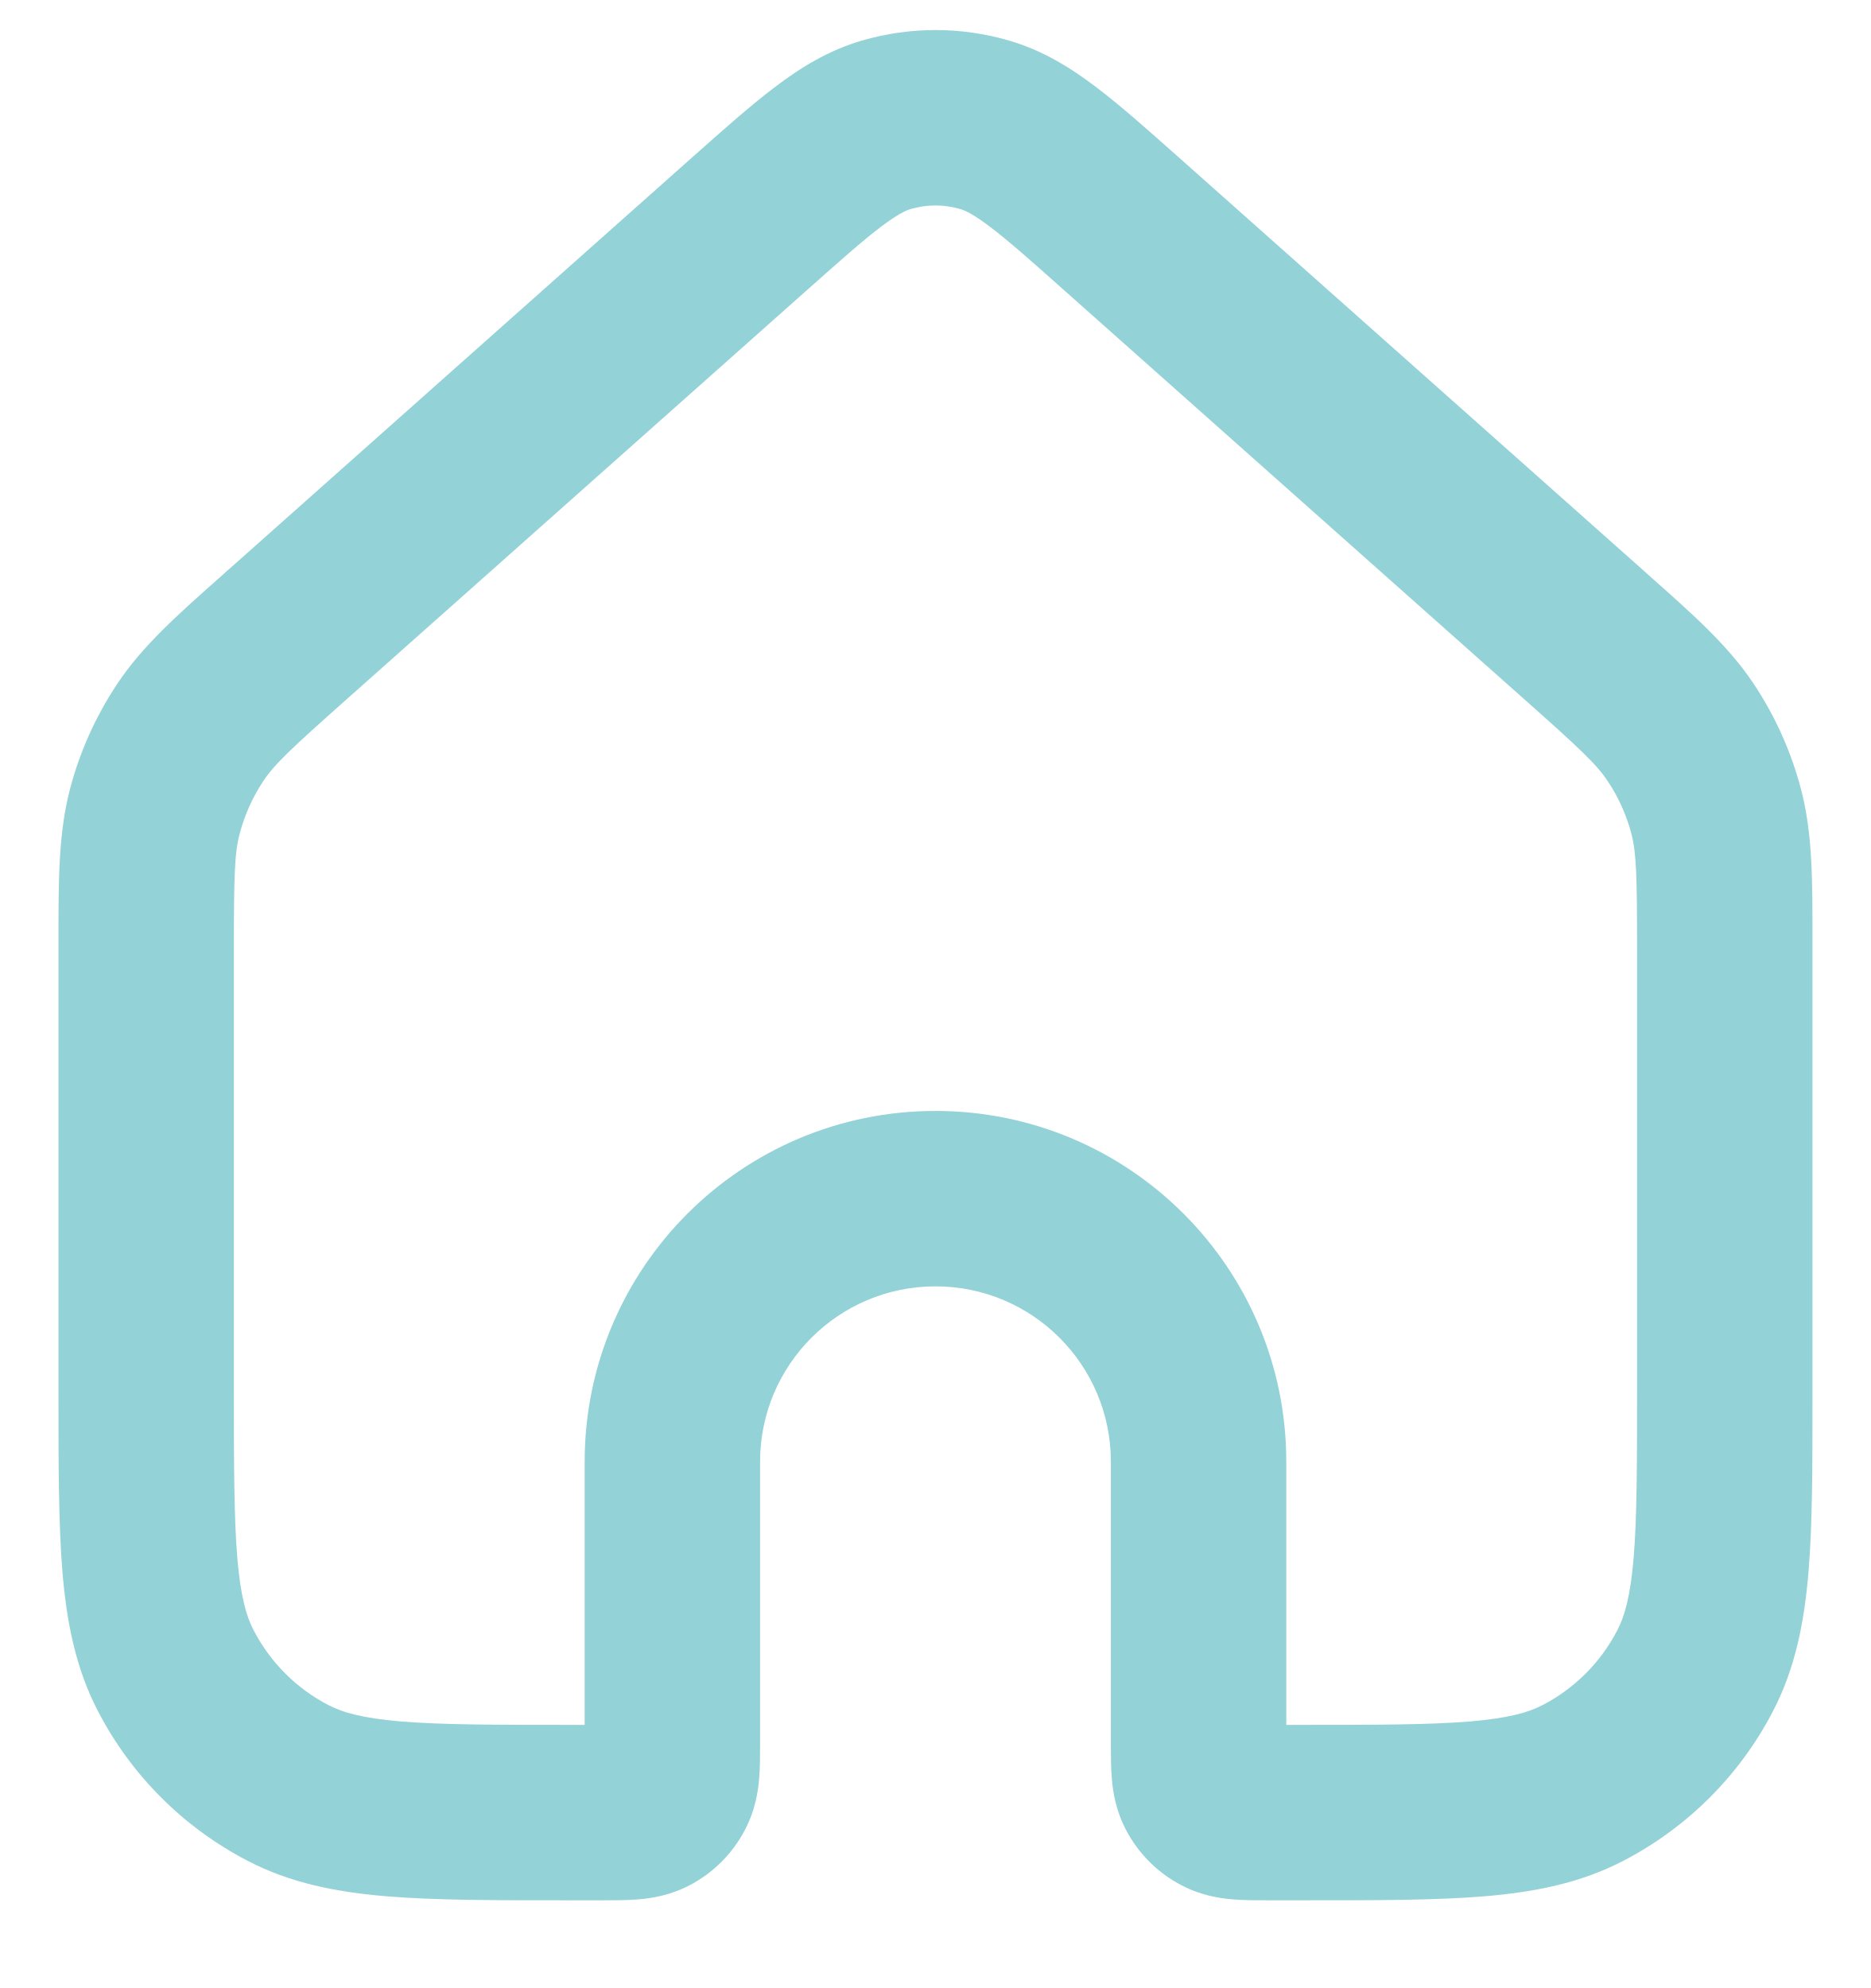
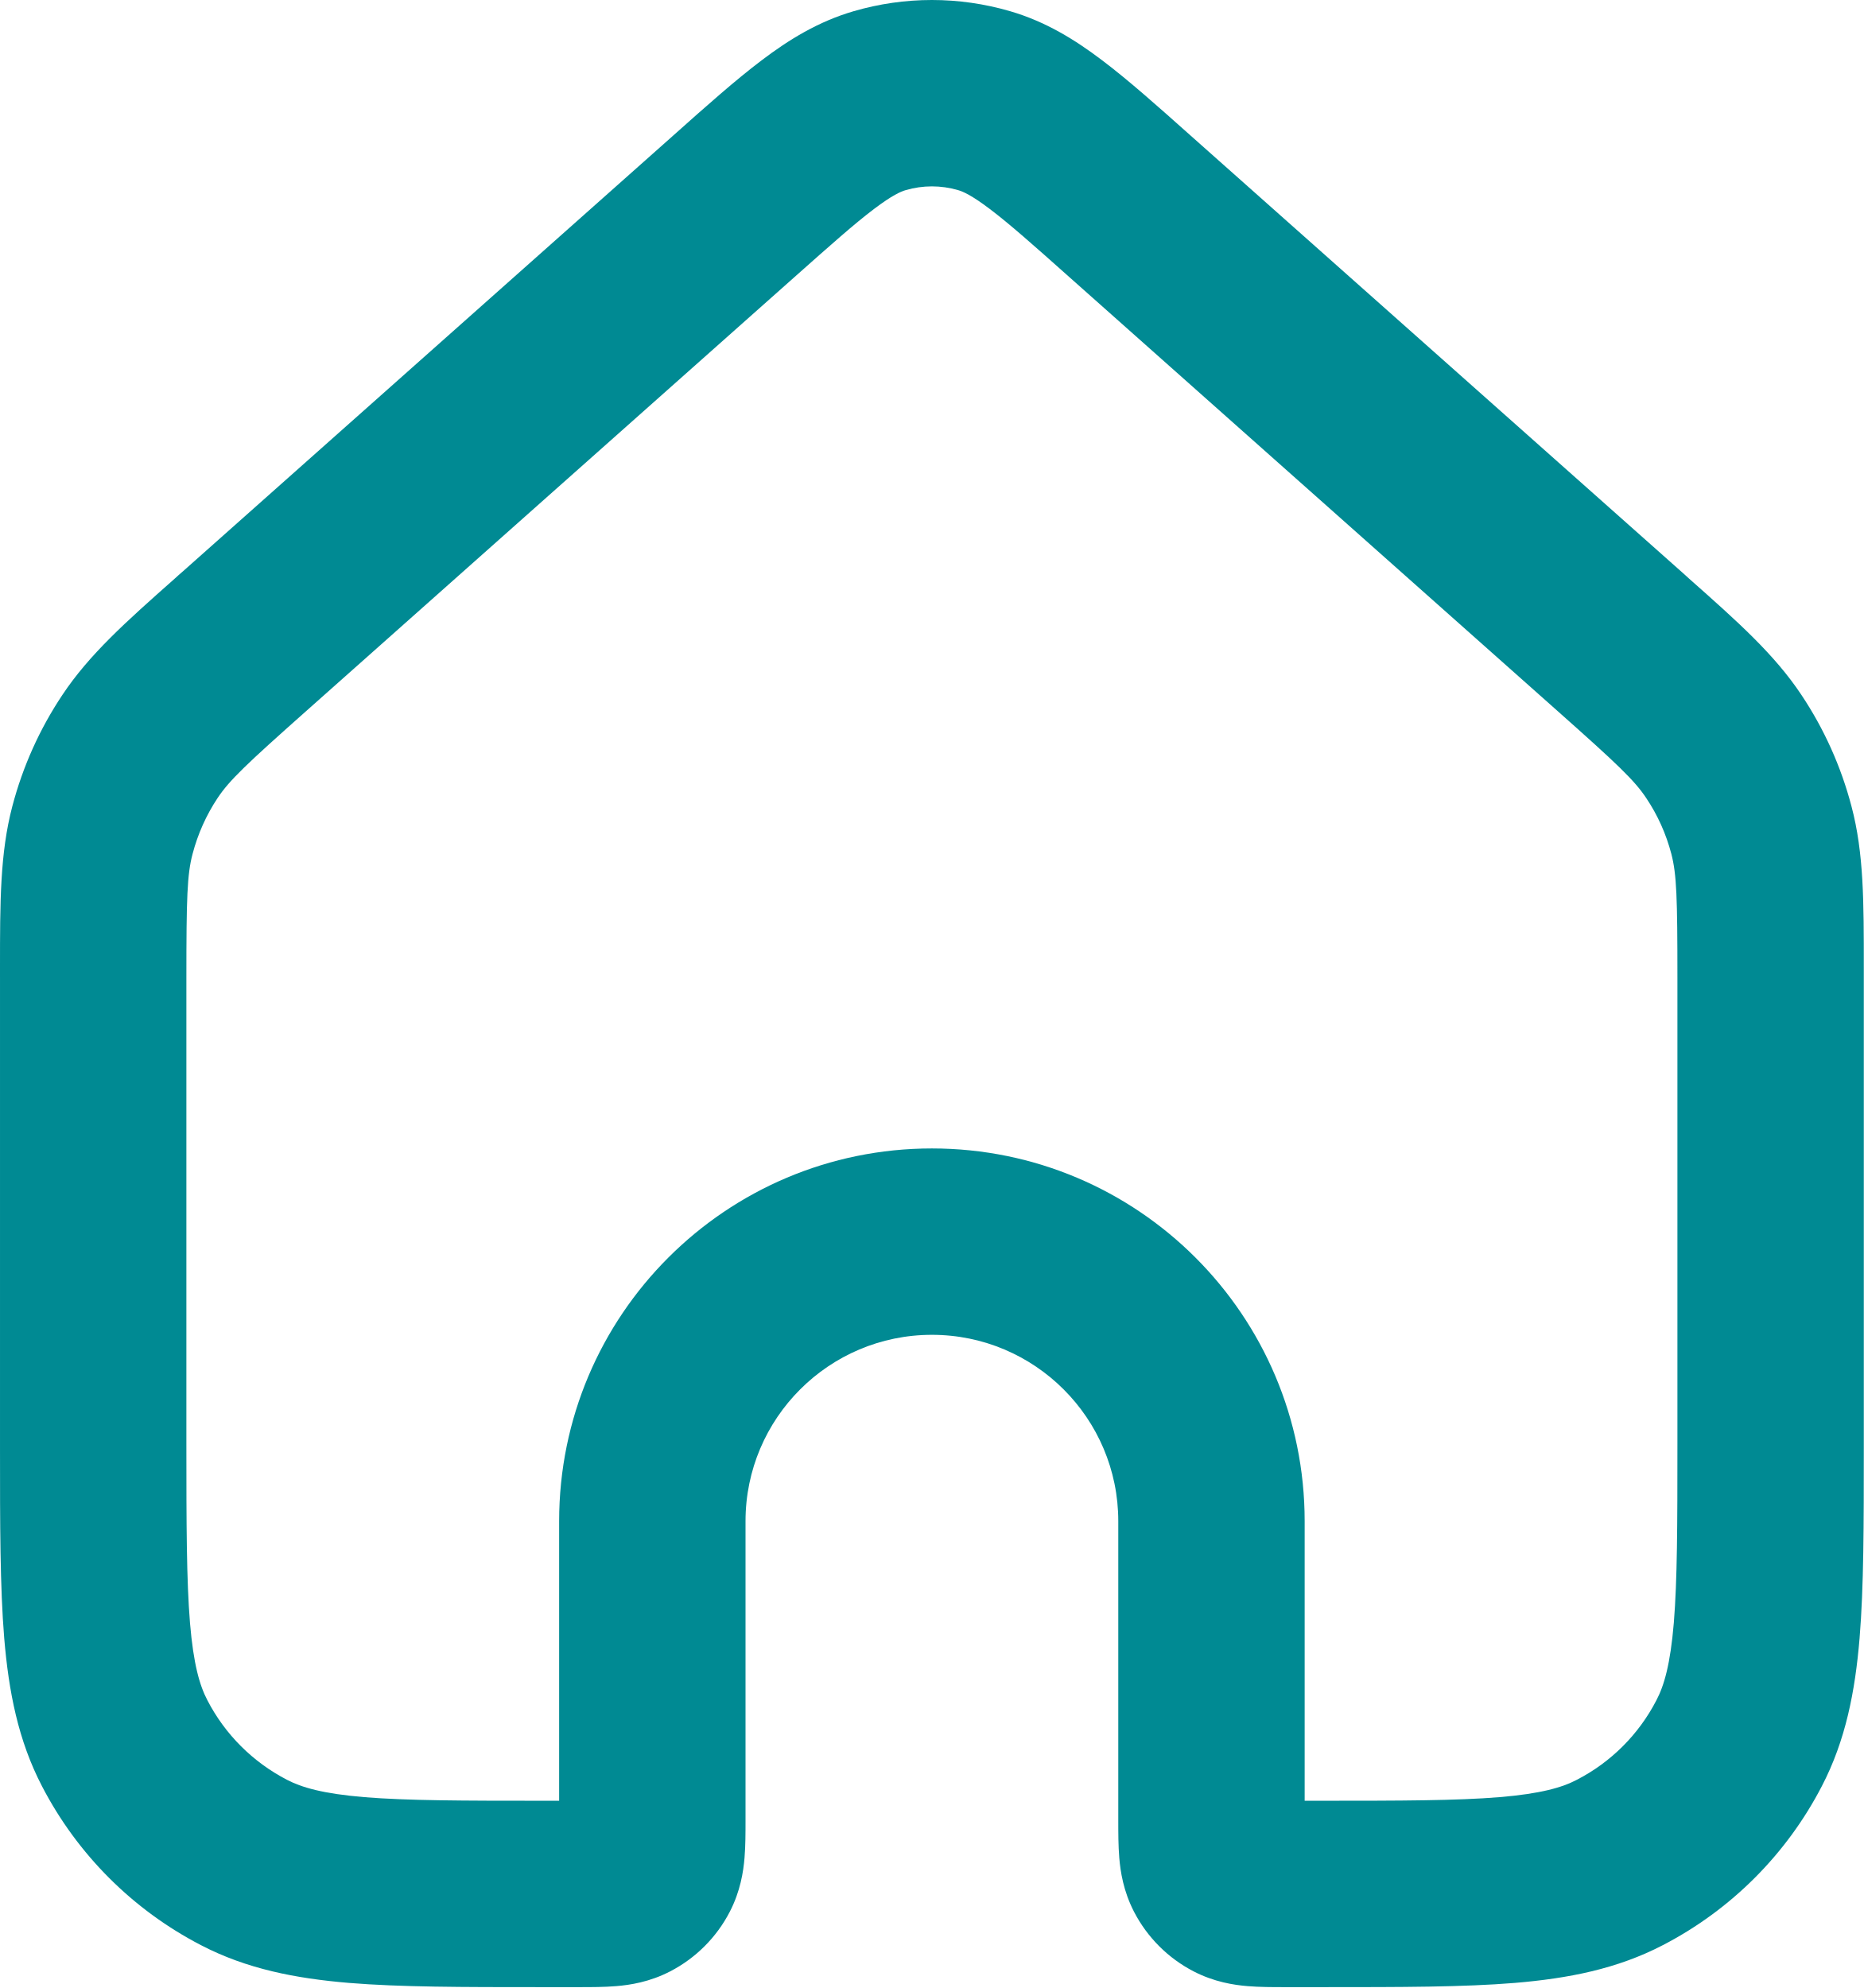
- <svg xmlns="http://www.w3.org/2000/svg" width="16" height="17" viewBox="0 0 16 17" fill="none">
-   <path fill-rule="evenodd" clip-rule="evenodd" d="M8.21 1.787C8.073 1.747 7.927 1.747 7.79 1.787C7.751 1.798 7.682 1.827 7.534 1.939C7.379 2.056 7.19 2.224 6.894 2.487L2.964 5.98C2.482 6.408 2.346 6.537 2.251 6.68C2.16 6.817 2.092 6.969 2.05 7.128C2.006 7.294 2 7.482 2 8.127V11.877C2 12.531 2.001 12.975 2.029 13.318C2.057 13.652 2.107 13.822 2.169 13.941C2.311 14.215 2.535 14.439 2.809 14.581C2.928 14.643 3.098 14.693 3.432 14.721C3.775 14.749 4.219 14.75 4.873 14.75H5V12.5C5 10.843 6.343 9.5 8 9.5C9.657 9.5 11 10.843 11 12.5V14.75H11.128C11.781 14.75 12.225 14.749 12.568 14.721C12.902 14.693 13.073 14.643 13.191 14.581C13.466 14.439 13.689 14.215 13.831 13.941C13.893 13.822 13.943 13.652 13.971 13.318C13.999 12.975 14 12.531 14 11.877V8.127C14 7.482 13.994 7.294 13.951 7.128C13.909 6.969 13.841 6.817 13.749 6.68C13.654 6.537 13.518 6.408 13.036 5.98L9.106 2.487C8.811 2.224 8.621 2.056 8.466 1.939C8.318 1.827 8.249 1.798 8.21 1.787ZM7.371 0.347C7.782 0.227 8.218 0.227 8.629 0.347C8.914 0.43 9.151 0.576 9.371 0.743C9.579 0.9 9.813 1.108 10.082 1.347L14.033 4.859C14.054 4.878 14.075 4.896 14.095 4.915C14.487 5.262 14.782 5.524 14.998 5.849C15.181 6.124 15.317 6.427 15.401 6.746C15.501 7.124 15.5 7.519 15.5 8.042C15.5 8.07 15.5 8.098 15.5 8.127V11.909C15.5 12.523 15.5 13.03 15.466 13.442C15.43 13.87 15.354 14.264 15.162 14.633C14.878 15.181 14.431 15.627 13.883 15.912C13.514 16.104 13.121 16.18 12.692 16.216C12.28 16.25 11.773 16.25 11.159 16.25H10.854C10.848 16.25 10.842 16.25 10.836 16.25C10.745 16.25 10.637 16.25 10.541 16.242C10.431 16.233 10.272 16.209 10.107 16.123C9.901 16.017 9.733 15.849 9.627 15.643C9.541 15.478 9.517 15.319 9.508 15.209C9.5 15.113 9.5 15.005 9.5 14.914L9.5 12.5C9.5 11.671 8.828 11 8 11C7.172 11 6.5 11.671 6.5 12.5L6.5 14.914C6.5 15.005 6.5 15.113 6.492 15.209C6.483 15.319 6.459 15.478 6.373 15.643C6.267 15.849 6.099 16.017 5.894 16.123C5.728 16.209 5.57 16.233 5.459 16.242C5.363 16.25 5.255 16.25 5.164 16.25C5.158 16.25 5.152 16.25 5.146 16.25H4.841C4.227 16.25 3.721 16.25 3.308 16.216C2.879 16.18 2.486 16.104 2.117 15.912C1.569 15.627 1.122 15.181 0.838 14.633C0.646 14.264 0.57 13.87 0.534 13.442C0.5 13.03 0.5 12.523 0.5 11.909V8.127C0.5 8.098 0.5 8.07 0.5 8.042C0.5 7.519 0.5 7.124 0.599 6.746C0.683 6.427 0.819 6.124 1.002 5.849C1.218 5.524 1.513 5.262 1.905 4.915C1.925 4.896 1.946 4.878 1.968 4.859L5.918 1.347C6.187 1.108 6.421 0.9 6.629 0.743C6.849 0.576 7.086 0.43 7.371 0.347Z" fill="#93D2D7" />
+ <svg xmlns="http://www.w3.org/2000/svg" width="15" height="16" viewBox="0 0 15 16" fill="none">
+   <path fill-rule="evenodd" clip-rule="evenodd" d="M7.71 1.53C7.573 1.49 7.427 1.49 7.29 1.53C7.251 1.541 7.182 1.57 7.034 1.682C6.879 1.799 6.69 1.967 6.394 2.23L2.464 5.723C1.982 6.151 1.846 6.28 1.751 6.423C1.66 6.56 1.592 6.712 1.55 6.872C1.506 7.037 1.5 7.225 1.5 7.87V11.621C1.5 12.274 1.501 12.718 1.529 13.061C1.557 13.395 1.607 13.566 1.669 13.684C1.811 13.959 2.035 14.182 2.309 14.324C2.428 14.386 2.598 14.436 2.932 14.464C3.275 14.492 3.719 14.493 4.373 14.493H4.5V12.243C4.5 10.586 5.843 9.243 7.5 9.243C9.157 9.243 10.5 10.586 10.5 12.243V14.493H10.628C11.281 14.493 11.725 14.492 12.068 14.464C12.402 14.436 12.573 14.386 12.691 14.324C12.966 14.182 13.189 13.959 13.331 13.684C13.393 13.566 13.443 13.395 13.471 13.061C13.499 12.718 13.5 12.274 13.5 11.621V7.87C13.5 7.225 13.494 7.037 13.451 6.872C13.409 6.712 13.341 6.56 13.249 6.423C13.154 6.28 13.018 6.151 12.536 5.723L8.606 2.23C8.311 1.967 8.121 1.799 7.966 1.682C7.818 1.57 7.749 1.541 7.71 1.53ZM6.871 0.09C7.282 -0.03 7.718 -0.03 8.129 0.09C8.414 0.173 8.651 0.319 8.871 0.486C9.079 0.643 9.313 0.851 9.582 1.091L13.533 4.602C13.554 4.621 13.575 4.639 13.595 4.658C13.987 5.005 14.282 5.268 14.498 5.593C14.681 5.867 14.817 6.17 14.901 6.49C15.001 6.867 15 7.262 15 7.786C15 7.813 15 7.841 15 7.87V11.652C15 12.266 15 12.773 14.966 13.185C14.93 13.614 14.854 14.007 14.662 14.376C14.378 14.924 13.931 15.371 13.383 15.655C13.014 15.847 12.621 15.923 12.192 15.959C11.78 15.993 11.273 15.993 10.659 15.993H10.354C10.348 15.993 10.342 15.993 10.336 15.993C10.245 15.993 10.137 15.993 10.041 15.985C9.931 15.976 9.772 15.952 9.606 15.866C9.401 15.76 9.233 15.592 9.127 15.387C9.041 15.221 9.017 15.062 9.008 14.952C9 14.856 9 14.748 9 14.657L9 12.243C9 11.415 8.328 10.743 7.5 10.743C6.672 10.743 6 11.415 6 12.243L6 14.657C6 14.748 6 14.856 5.992 14.952C5.983 15.062 5.959 15.221 5.873 15.387C5.767 15.592 5.599 15.76 5.394 15.866C5.228 15.952 5.07 15.976 4.959 15.985C4.863 15.993 4.755 15.993 4.664 15.993C4.658 15.993 4.652 15.993 4.646 15.993H4.341C3.727 15.993 3.221 15.993 2.808 15.959C2.379 15.923 1.986 15.847 1.617 15.655C1.069 15.371 0.622 14.924 0.338 14.376C0.146 14.007 0.07 13.614 0.034 13.185C3.61316e-05 12.773 4.37197e-05 12.266 5.12197e-05 11.652V7.87C5.12197e-05 7.841 3.61892e-05 7.813 2.86892e-05 7.786C-0 7.262 -0 6.867 0.099 6.49C0.183 6.17 0.319 5.867 0.502 5.593C0.718 5.268 1.013 5.005 1.405 4.658C1.425 4.639 1.446 4.621 1.468 4.602L5.418 1.091C5.687 0.851 5.921 0.643 6.129 0.486C6.349 0.319 6.586 0.173 6.871 0.09Z" fill="#008A93" />
</svg>
